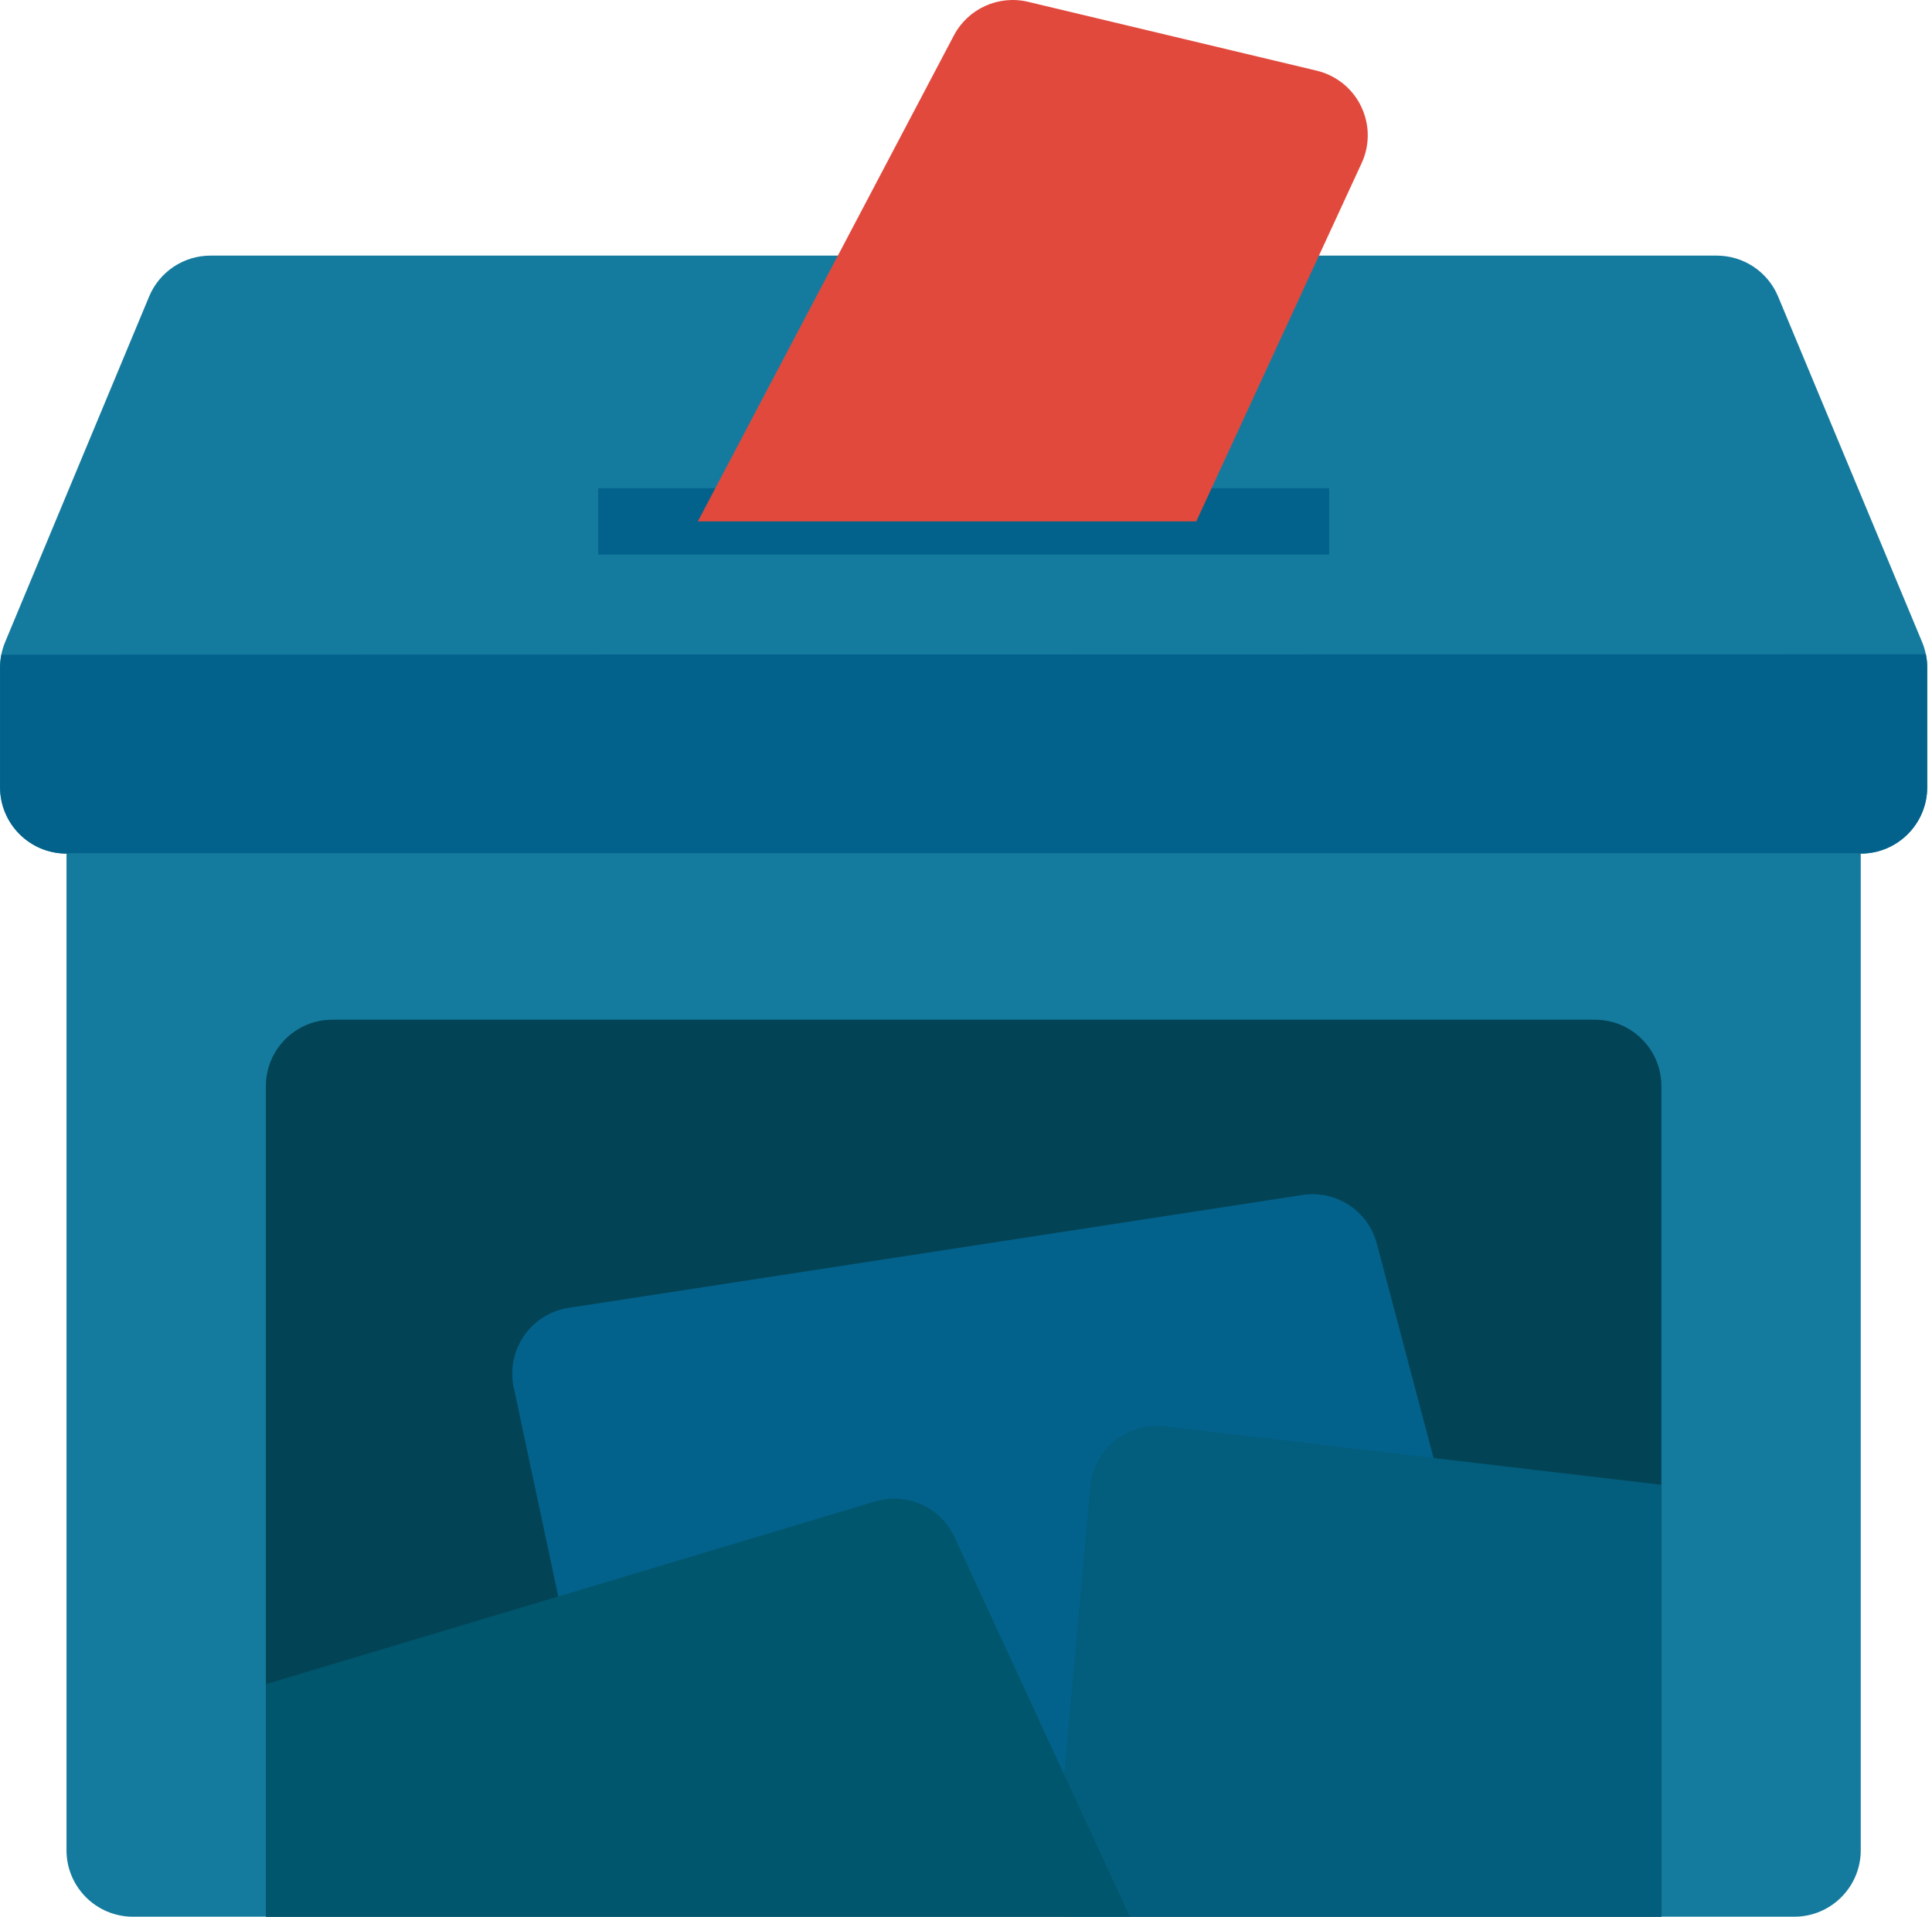
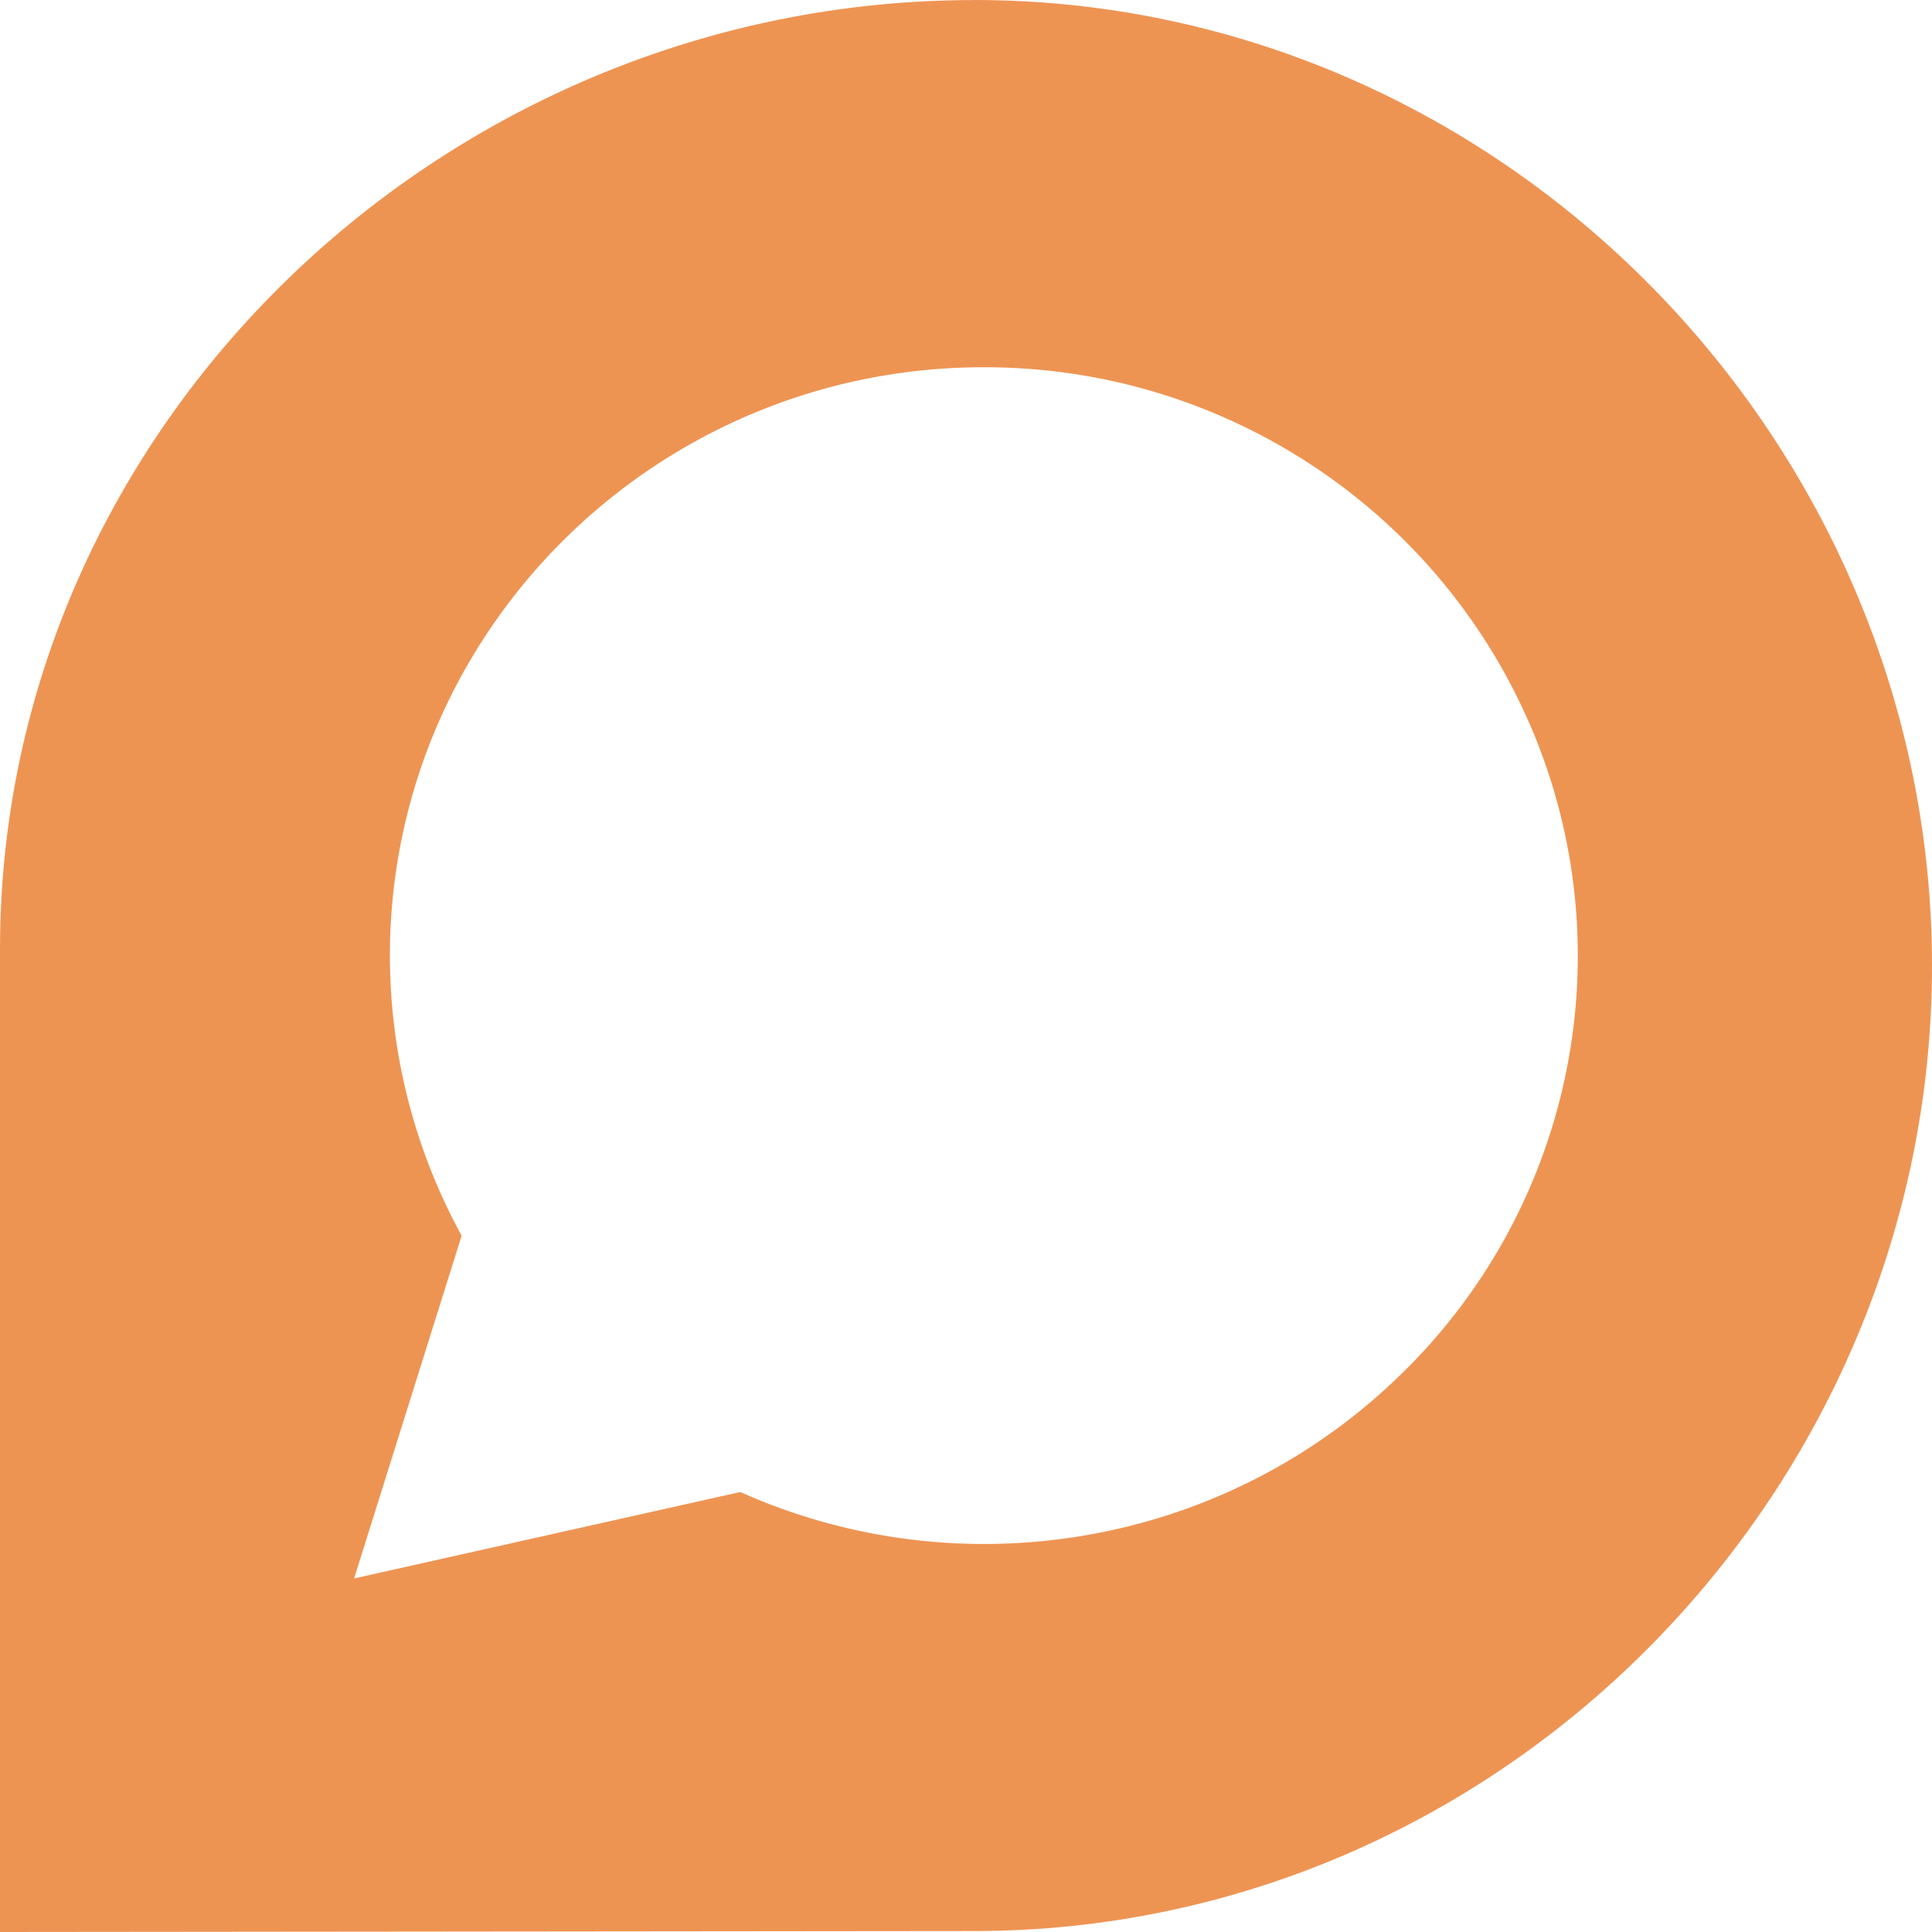
- <svg xmlns="http://www.w3.org/2000/svg" width="129" height="128" viewBox="0 0 129 128" fill="none">
-   <path d="M4.44 57.006V123.563C4.44 126.013 6.427 128 8.877 128H119.805C122.256 128 124.242 126.013 124.242 123.563V57.006H4.44Z" fill="#157B9E" />
-   <path d="M106.495 68.096H22.19C19.739 68.096 17.752 70.082 17.752 72.533V127.997H110.932V72.533C110.932 70.082 108.946 68.096 106.495 68.096Z" fill="#024456" />
-   <path d="M128.338 42.874L118.724 19.801C118.035 18.147 116.419 17.07 114.628 17.07H14.054C12.262 17.07 10.647 18.147 9.958 19.801L0.344 42.874C0.119 43.415 0.003 43.995 0.003 44.581V52.567C0.003 55.018 1.989 57.004 4.44 57.004H124.242C126.693 57.004 128.679 55.018 128.679 52.567V44.581C128.679 43.995 128.563 43.415 128.338 42.874Z" fill="#157B9E" />
-   <path d="M0.089 43.719L128.592 43.691C128.616 43.808 128.637 43.935 128.653 44.071C128.67 44.218 128.678 44.355 128.681 44.48C128.681 47.175 128.682 49.87 128.682 52.566C128.682 55.016 126.695 57.003 124.245 57.003H4.442C1.992 57.003 0.005 55.016 0.005 52.566V44.912C-0.003 44.726 -0.003 44.516 0.015 44.288C0.03 44.08 0.057 43.89 0.089 43.719Z" fill="#03628C" />
-   <path d="M39.94 32.598H88.748V37.035H39.94V32.598Z" fill="#03628C" />
-   <path d="M101.472 119.123L91.947 83.113C91.391 80.89 89.234 79.455 86.968 79.804L37.969 87.342C35.547 87.715 33.885 89.981 34.258 92.403C34.273 92.499 34.291 92.595 34.312 92.691L39.939 119.123H101.472Z" fill="#03628C" />
-   <path d="M71 119.123L72.806 99.257C73.028 96.816 75.186 95.017 77.627 95.239C77.665 95.243 77.704 95.247 77.743 95.251L110.934 99.156V127.998H71V119.123Z" fill="#035D7C" />
-   <path d="M17.752 112.471L58.434 100.266C60.551 99.631 62.812 100.65 63.738 102.656L75.435 128H17.752V112.471Z" fill="#00566D" />
-   <path d="M87.918 4.72L68.646 0.122C66.674 -0.349 64.635 0.576 63.69 2.369L46.596 34.819H79.875L90.916 10.896C91.943 8.671 90.972 6.035 88.747 5.008C88.48 4.885 88.203 4.789 87.918 4.72Z" fill="#E2493D" />
+ <svg xmlns="http://www.w3.org/2000/svg" width="64" height="64" viewBox="0 0 64 64" fill="none">
+   <path d="M32.27 0C49.77 0 64 14.626 64 31.989C64 49.352 49.792 63.968 32.27 63.968L0 64V31.439C0 14.086 14.75 0.002 32.27 0.002V0ZM32.584 12.166C25.668 12.156 19.262 15.77 15.688 21.685C12.136 27.571 11.99 34.903 15.292 40.935L11.73 52.288L24.522 49.425C31.834 52.694 40.428 51.226 46.21 45.717C52.002 40.249 53.846 31.779 50.846 24.395C47.826 16.989 40.606 12.156 32.606 12.166H32.584Z" fill="#EE9453" />
</svg>
